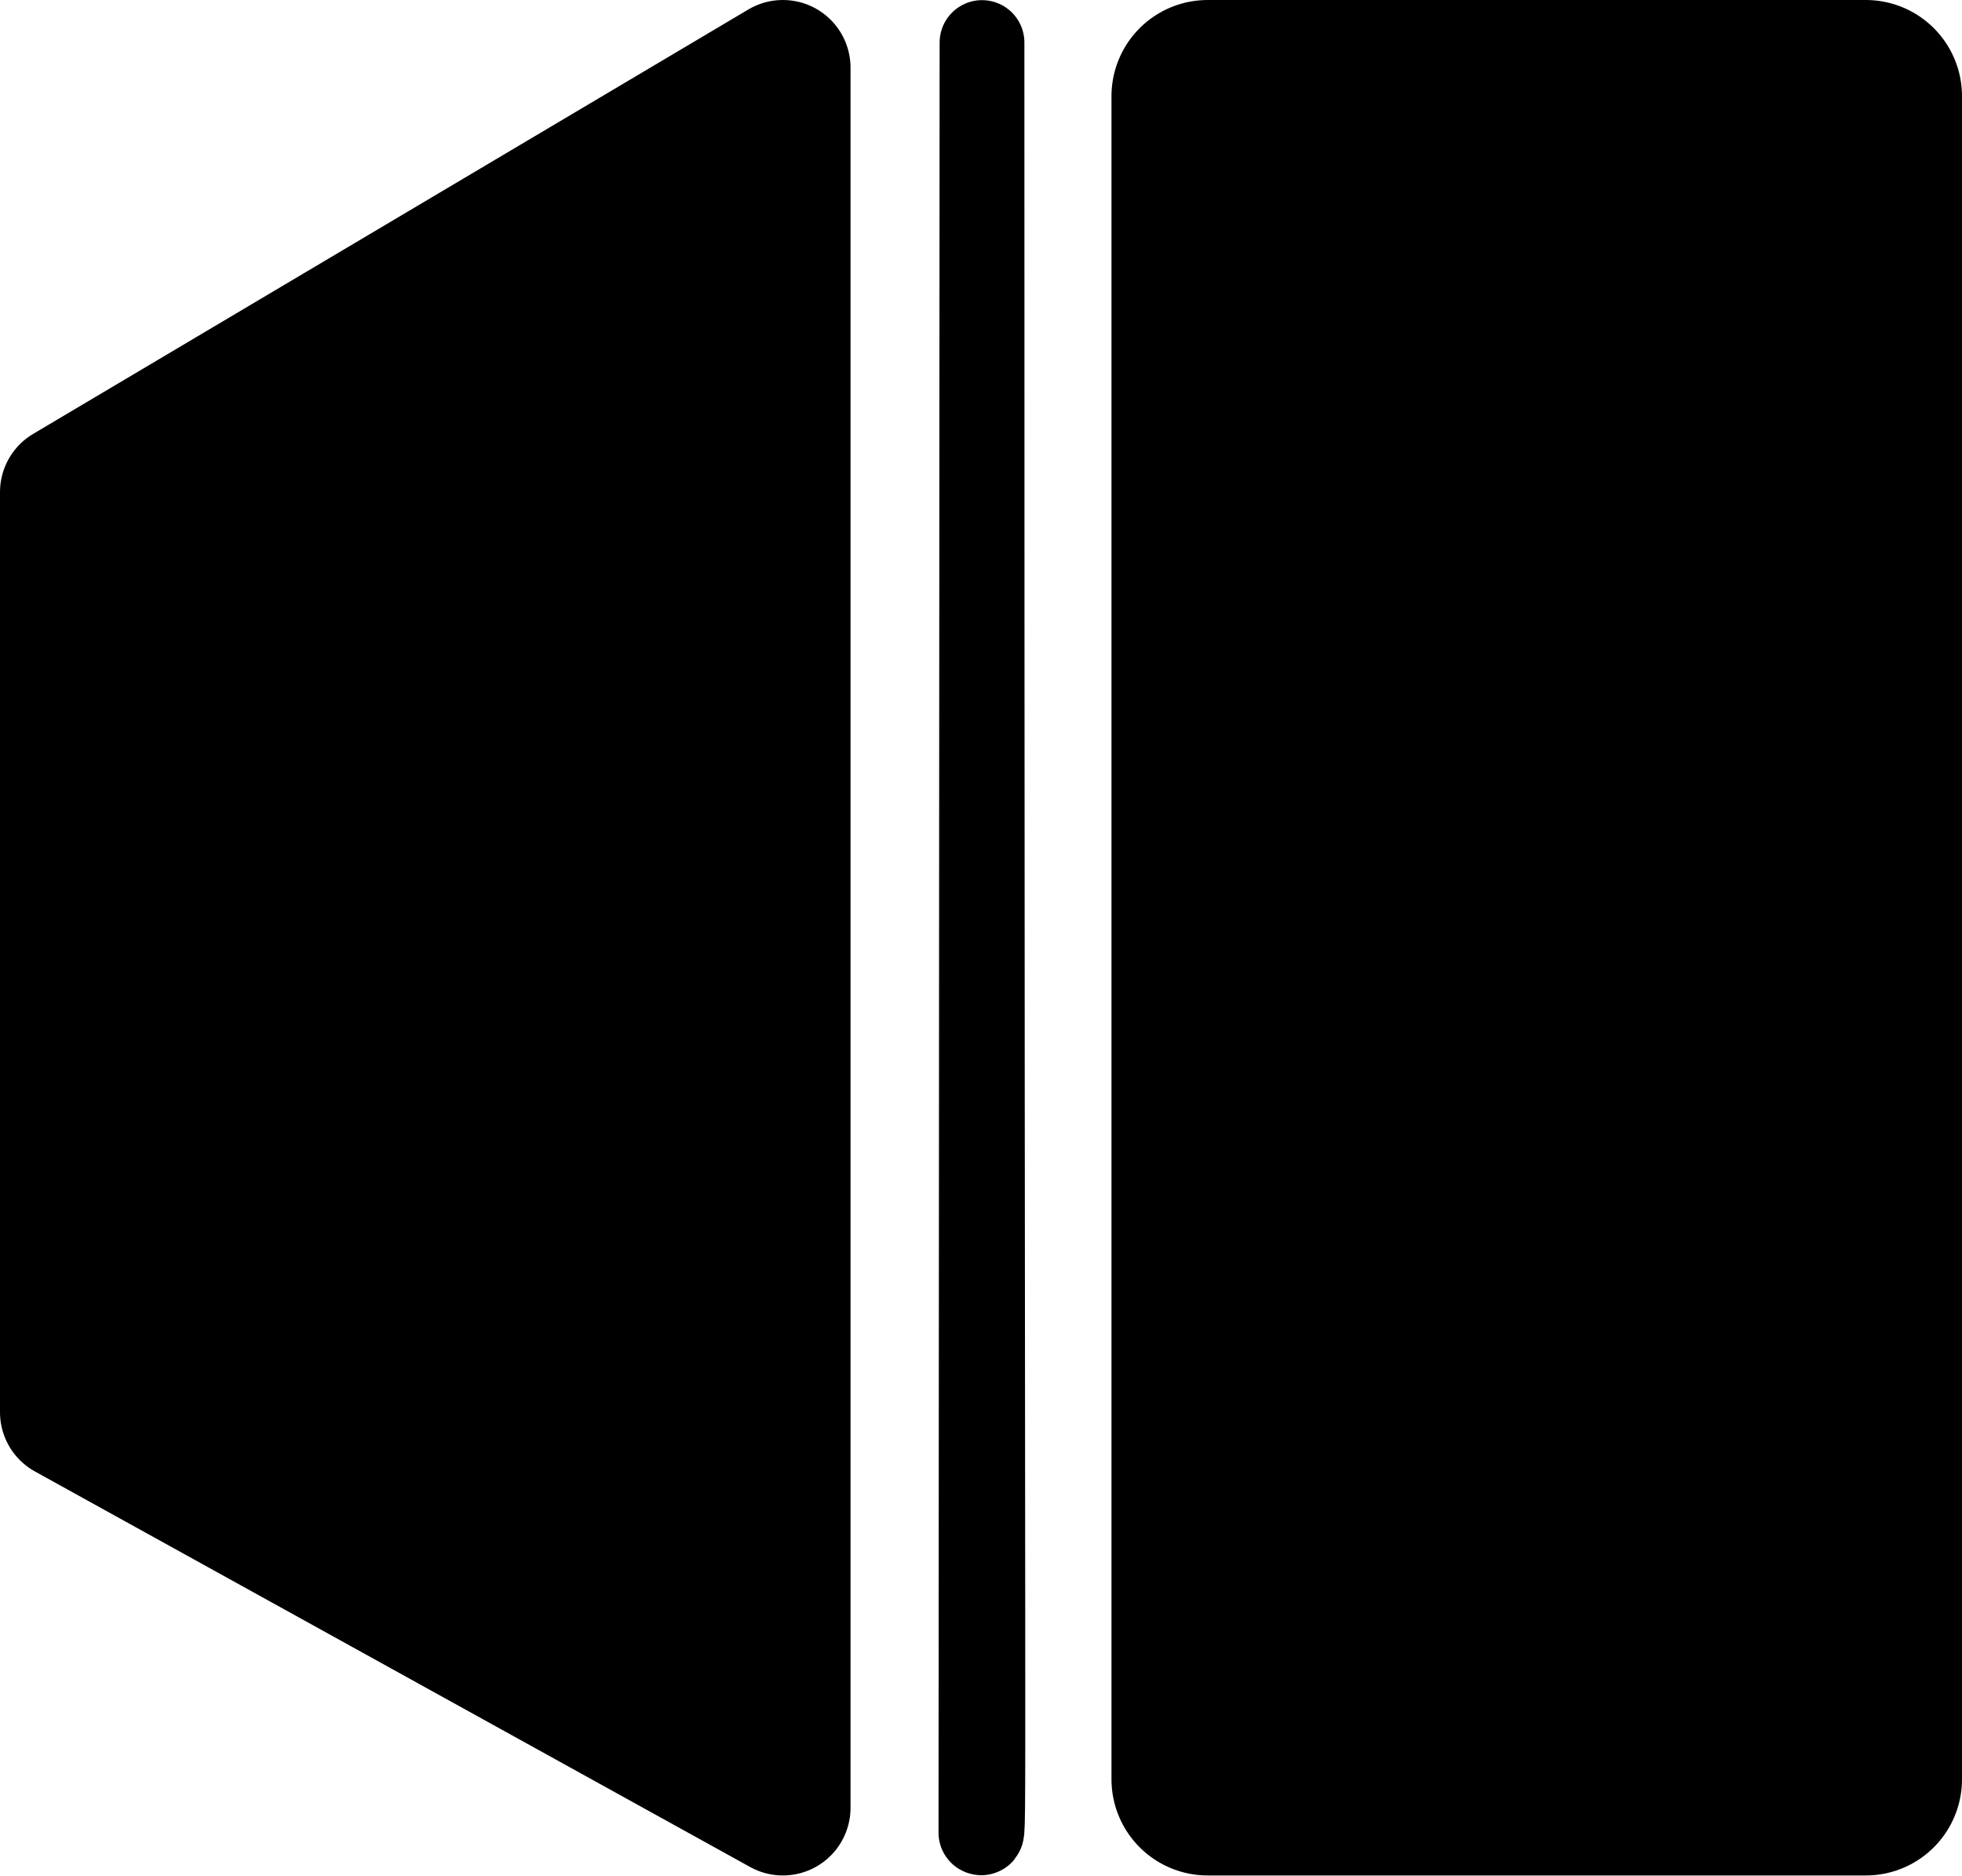
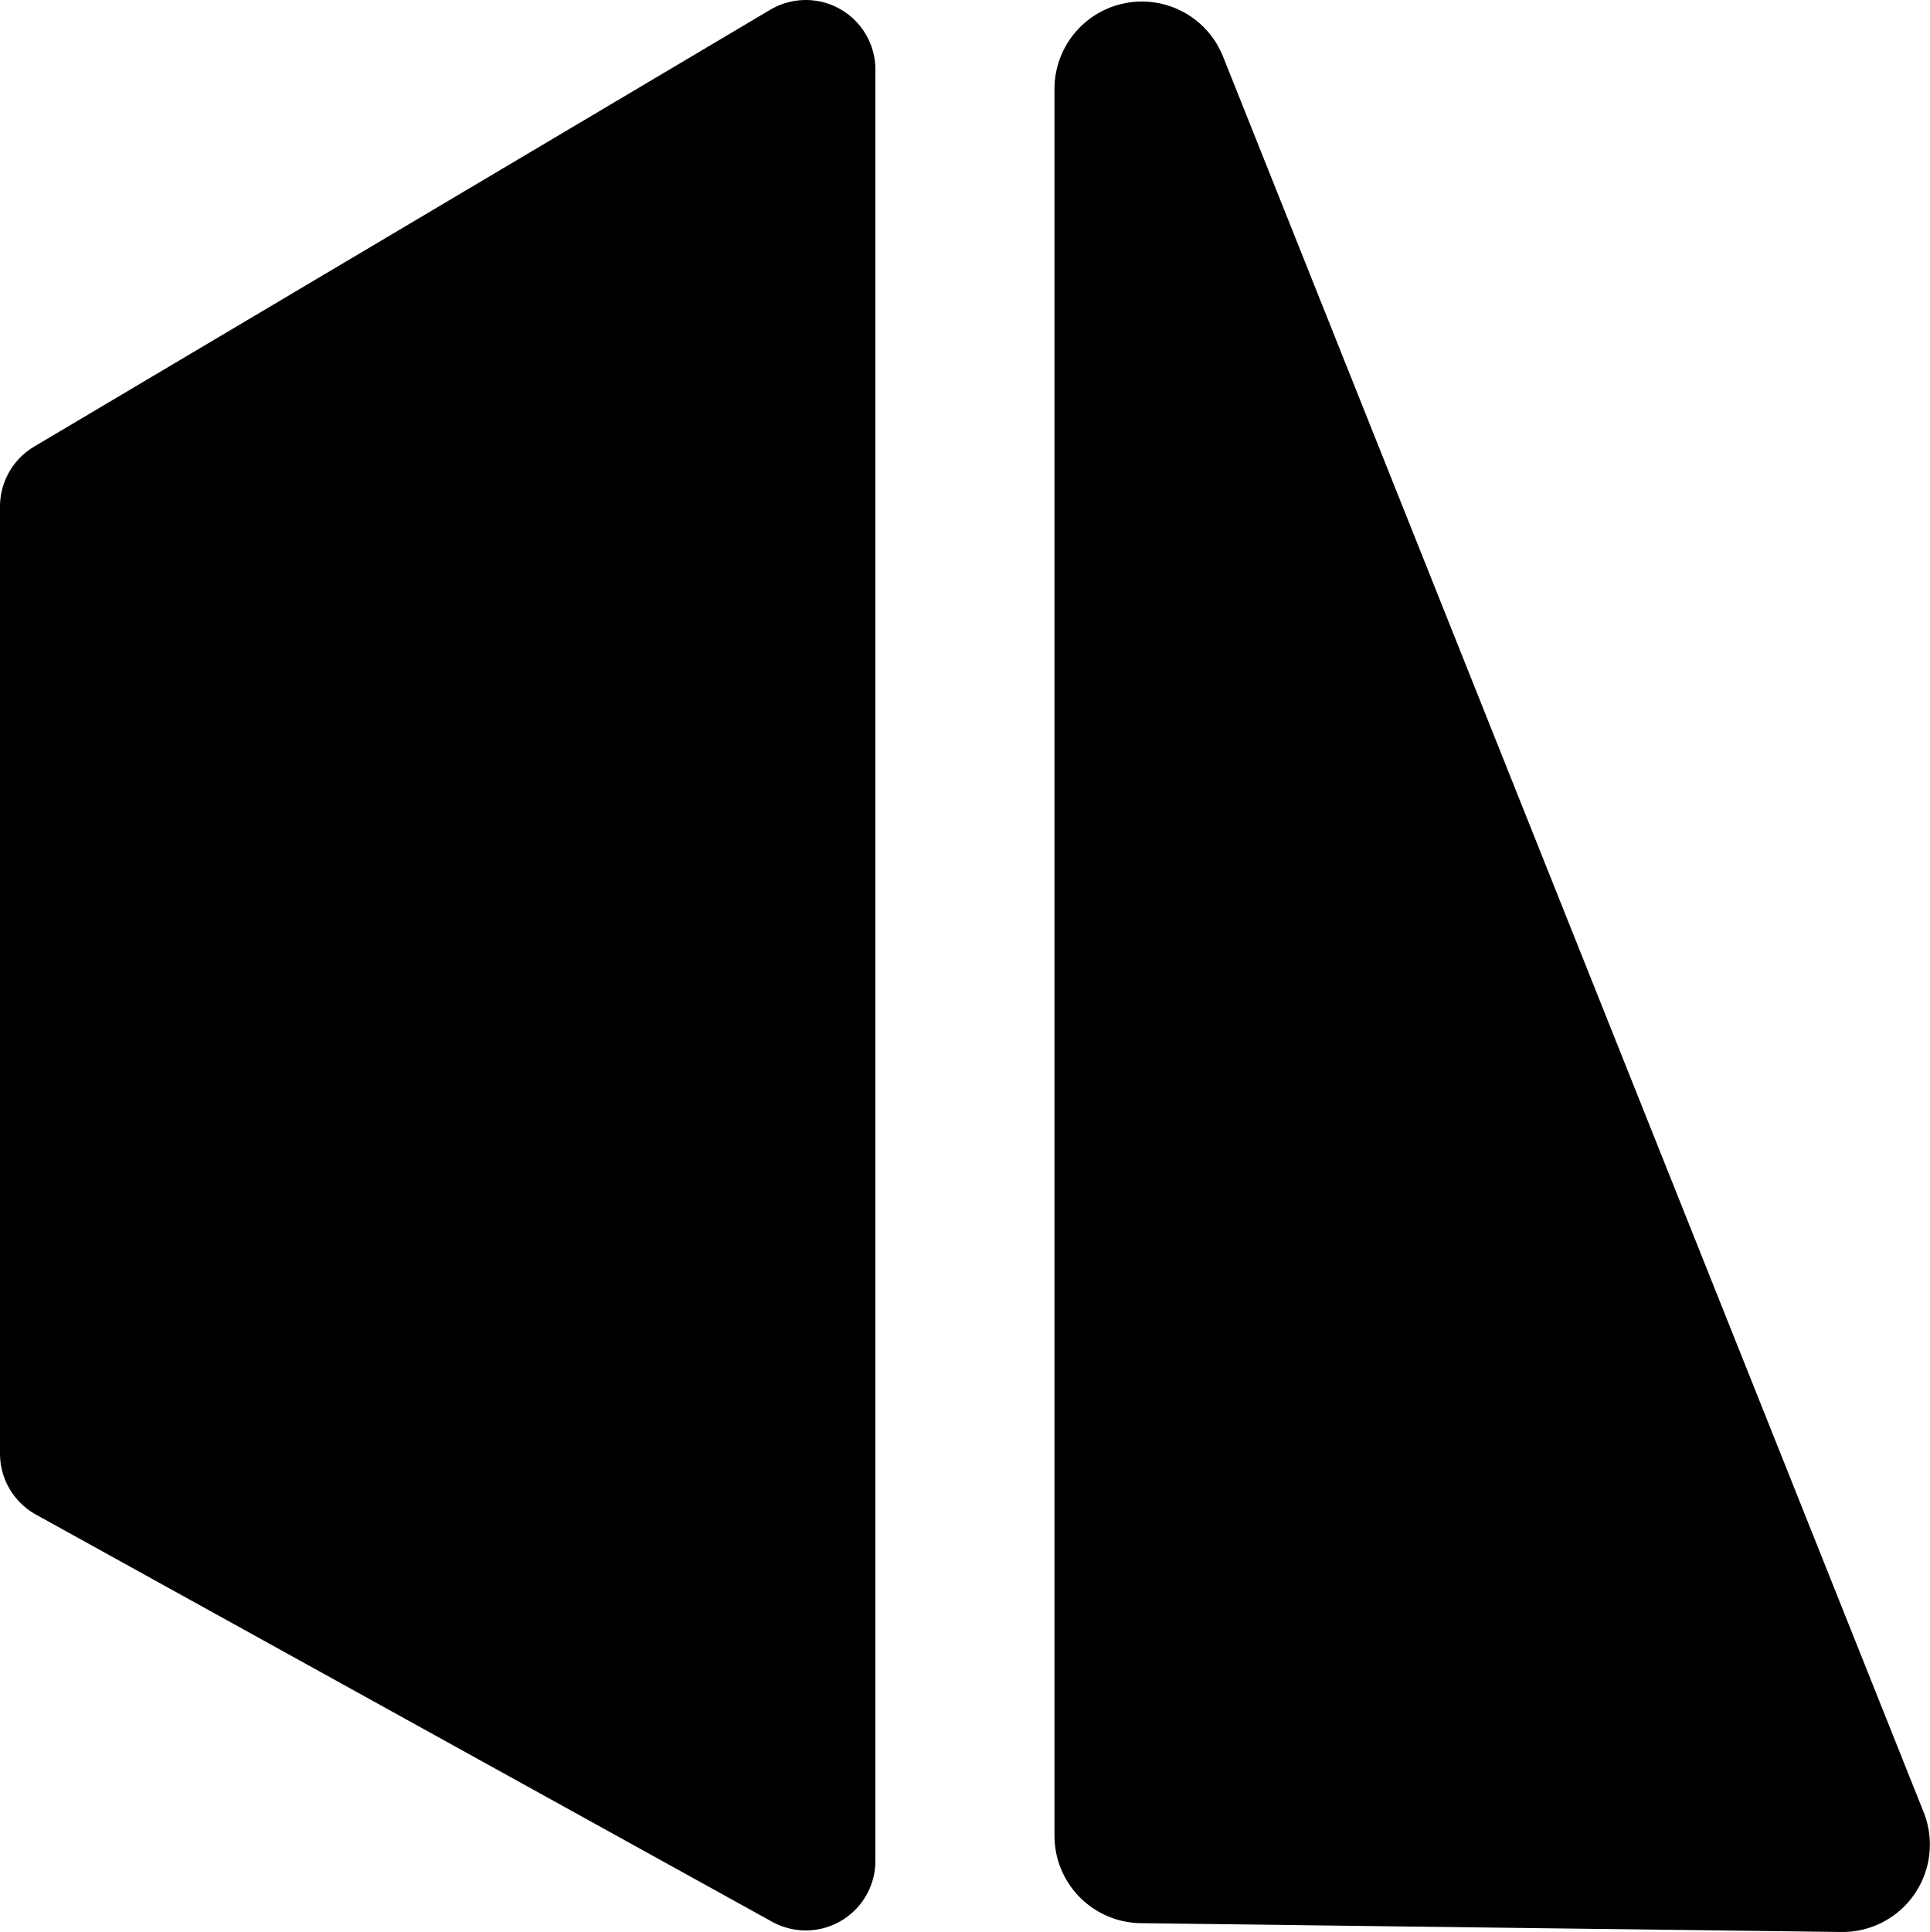
- <svg xmlns="http://www.w3.org/2000/svg" width="225.556mm" height="215.569mm" viewBox="0 0 225.556 215.569" version="1.1" id="svg1">
+ <svg xmlns="http://www.w3.org/2000/svg" width="215.556mm" height="215.743mm" viewBox="0 0 215.556 215.743" version="1.1" id="svg1">
  <defs id="defs1" />
-   <g id="layer1" transform="translate(1.0001373e-4,-19.99974)">
+   <g id="layer1" transform="translate(1.0001373e-4,-20)">
    <g id="g6">
      <path id="path1" style="fill:#000000;stroke:#000000;stroke-width:15.556;stroke-linecap:round;stroke-linejoin:round;paint-order:markers stroke fill" d="M 90,27.778 62.063,44.354 7.778,76.563 V 182.325 l 82.222,45.466 z" />
-       <path style="fill:#000000;stroke:#000000;stroke-width:9.745;stroke-linecap:round;stroke-linejoin:round;stroke-opacity:1;paint-order:markers stroke fill" d="m 112.894,24.889 c 0,207.768 0.3,205.974 -0.126,205.761 z" id="path6" />
-       <rect style="fill:#000000;stroke:#000000;stroke-width:22.108;stroke-linecap:round;stroke-linejoin:round;stroke-dasharray:none;stroke-opacity:1;paint-order:markers stroke fill" id="rect37" width="75.67" height="193.461" x="138.832" y="31.054" />
+       <path style="fill:#000000;stroke:#000000;stroke-width:19.524;stroke-linecap:round;stroke-linejoin:round;paint-order:markers stroke fill" d="m 127.54,29.933 v 195.062 l 78.254,0.985 -49.015,-122.796 z" id="path2" />
    </g>
  </g>
</svg>
